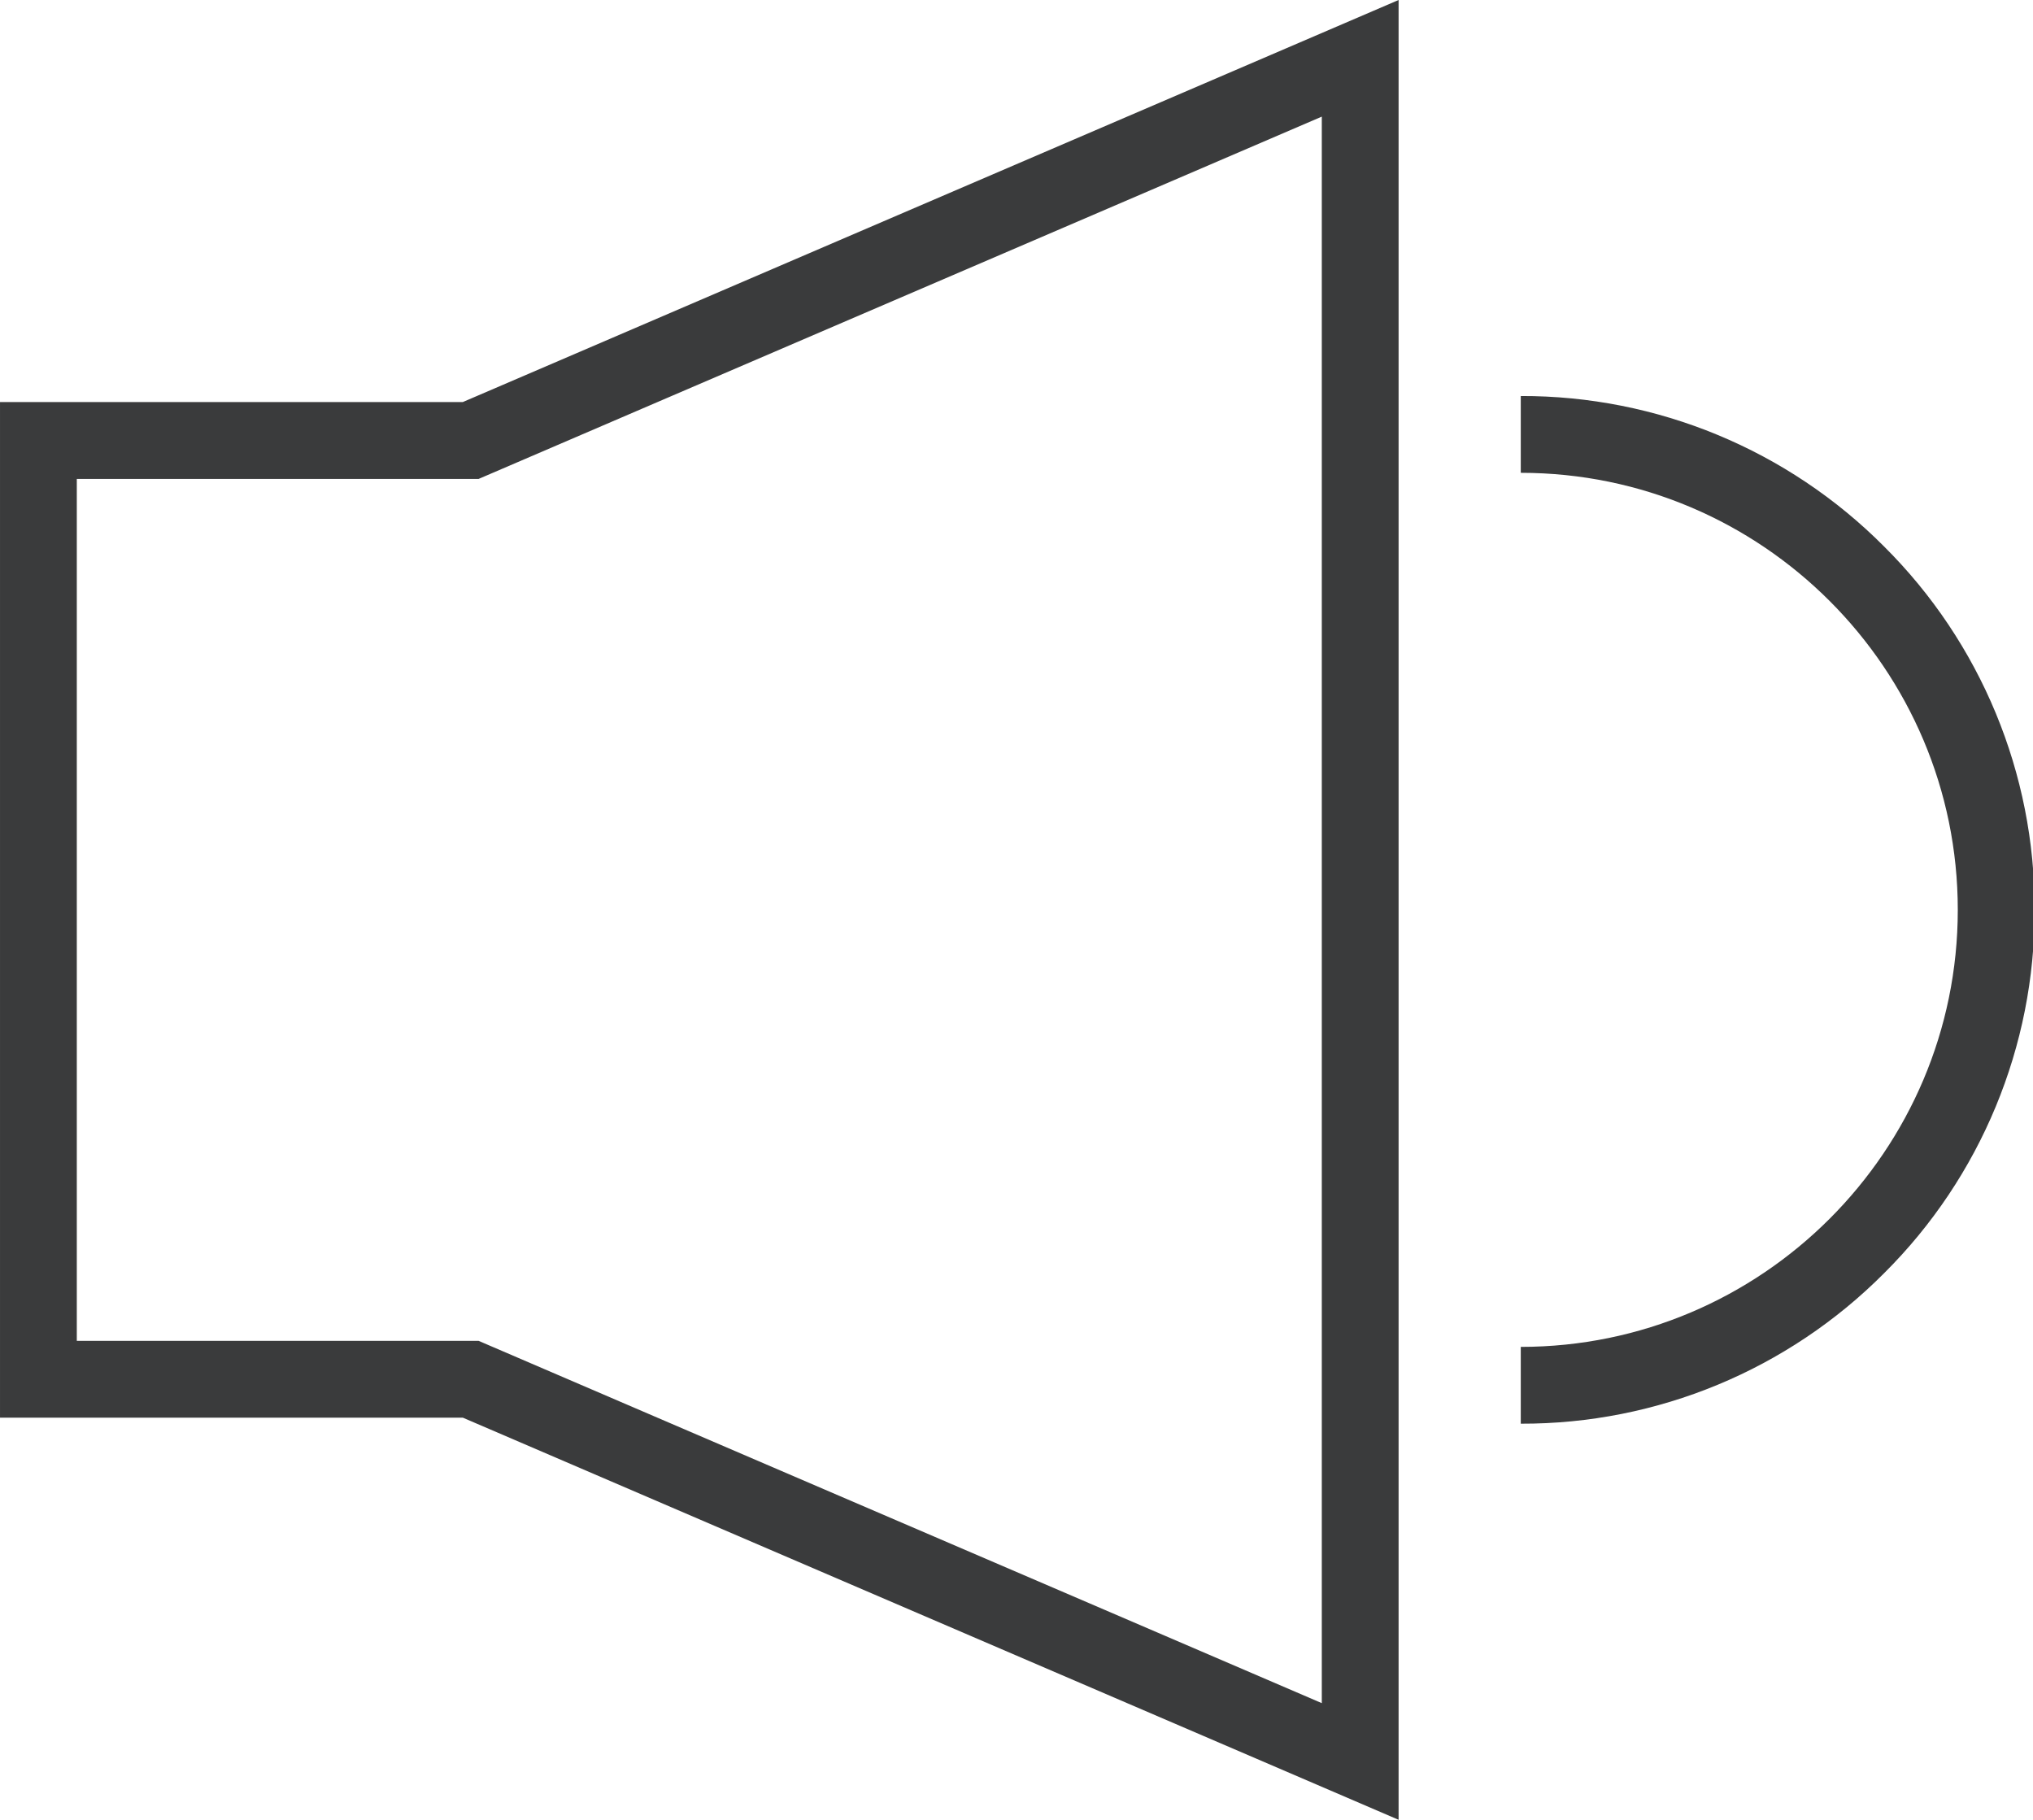
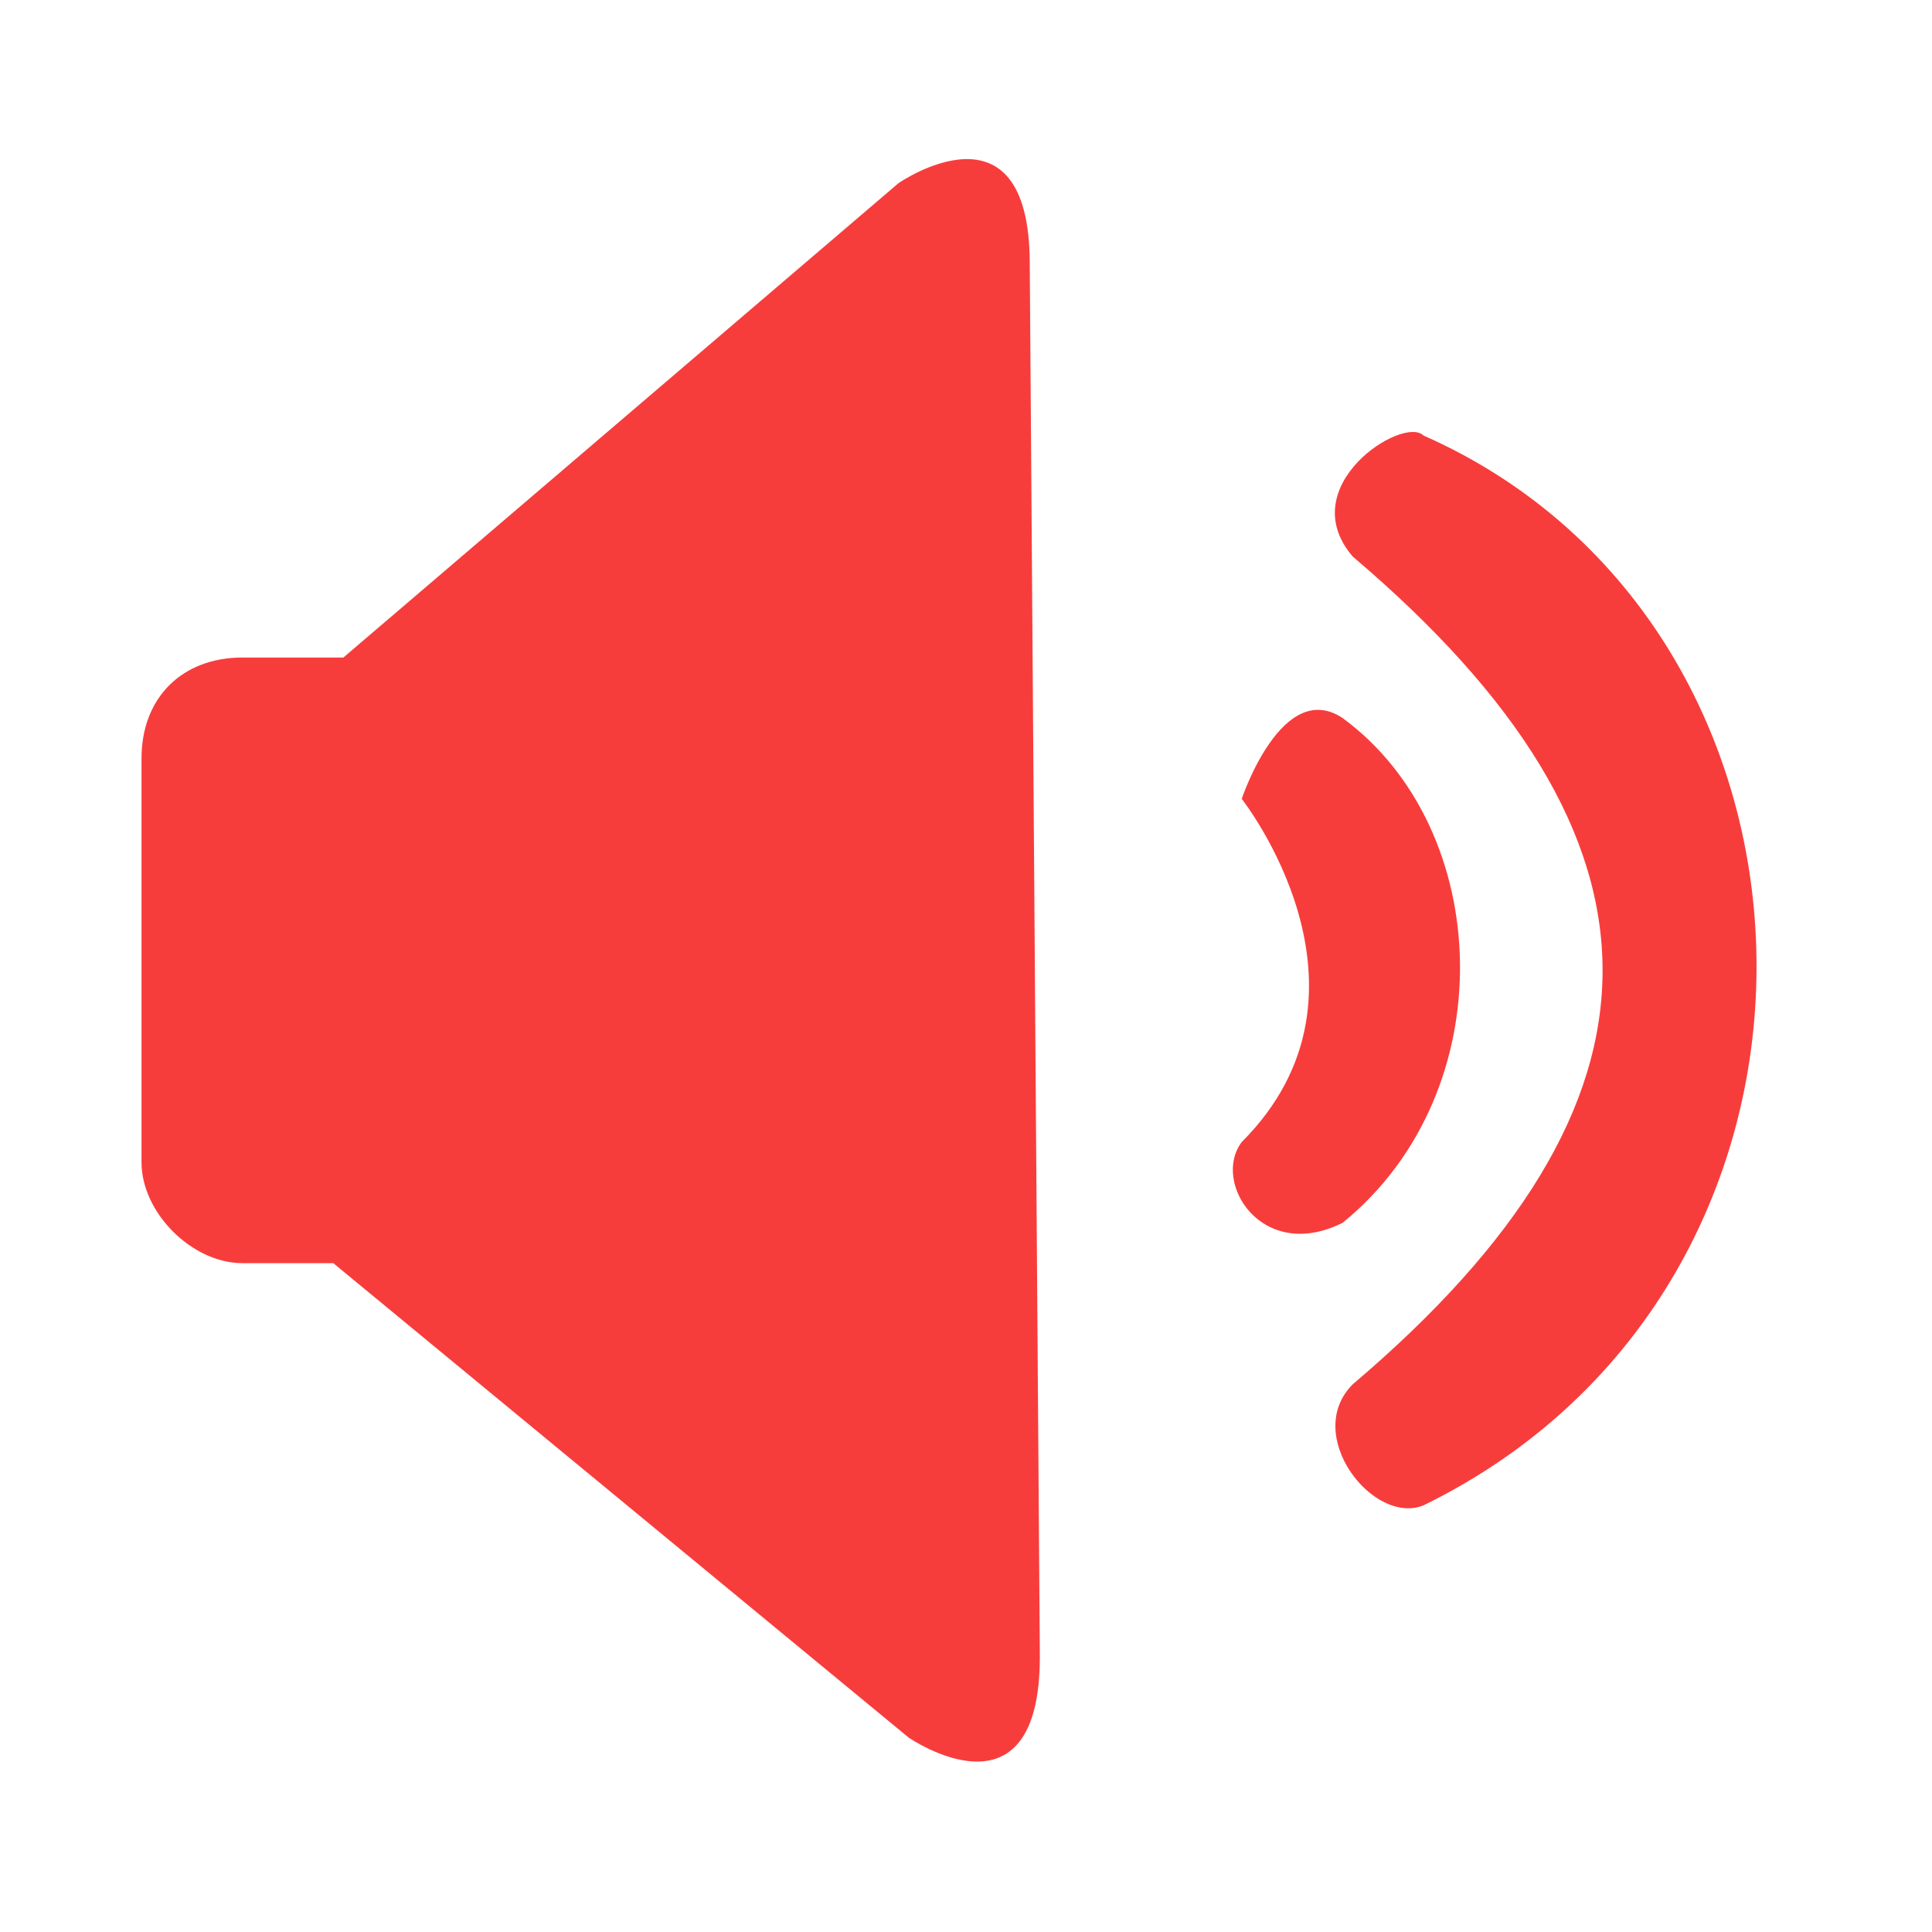
- <svg xmlns="http://www.w3.org/2000/svg" class="icon" width="200px" height="179.02px" viewBox="0 0 1144 1024" version="1.1">
-   <path d="M787.012 1024L260.436 797.718H0V226.233h260.436L787.012 0zM43.217 754.501h226.11l474.469 203.859v-892.733l-474.469 203.859H43.217zM855.764 801.113v-43.217c135.601 0 245.915-110.314 245.915-245.915s-110.314-245.927-245.915-245.927v-43.217a287.243 287.243 0 0 1 204.452 84.68 287.243 287.243 0 0 1 84.692 204.464 287.243 287.243 0 0 1-84.692 204.452 287.243 287.243 0 0 1-204.452 84.68z" fill="#3A3B3C" />
+ <svg xmlns="http://www.w3.org/2000/svg" t="1597462986934" class="icon" viewBox="0 0 1024 1024" version="1.1" p-id="2792" width="200" height="200">
+   <defs>
+     <style type="text/css" />
+   </defs>
+   <path d="M551.14 878.142c0 90.948-69.549 42.799-69.549 42.799L176.648 669.497h-48.149C101.75 669.497 75 642.748 75 615.998V402.002c0-32.099 21.4-53.499 53.499-53.499h53.499L476.242 97.058s69.549-48.149 69.549 42.799l5.349 738.285m160.497-230.045c85.598-69.549 80.248-208.646 0-267.495-32.099-21.4-53.499 42.799-53.499 42.799s80.248 101.648 0 181.896c-16.05 21.401 10.7 64.2 53.499 42.8m42.799-417.291c-10.7-10.7-69.549 26.749-37.449 64.199 176.546 149.797 176.546 288.894 0 438.691-26.749 26.749 10.7 74.898 37.449 64.199 240.745-117.698 230.045-465.441 0-567.089z" fill="#F73D3C" p-id="2793" />
</svg>
